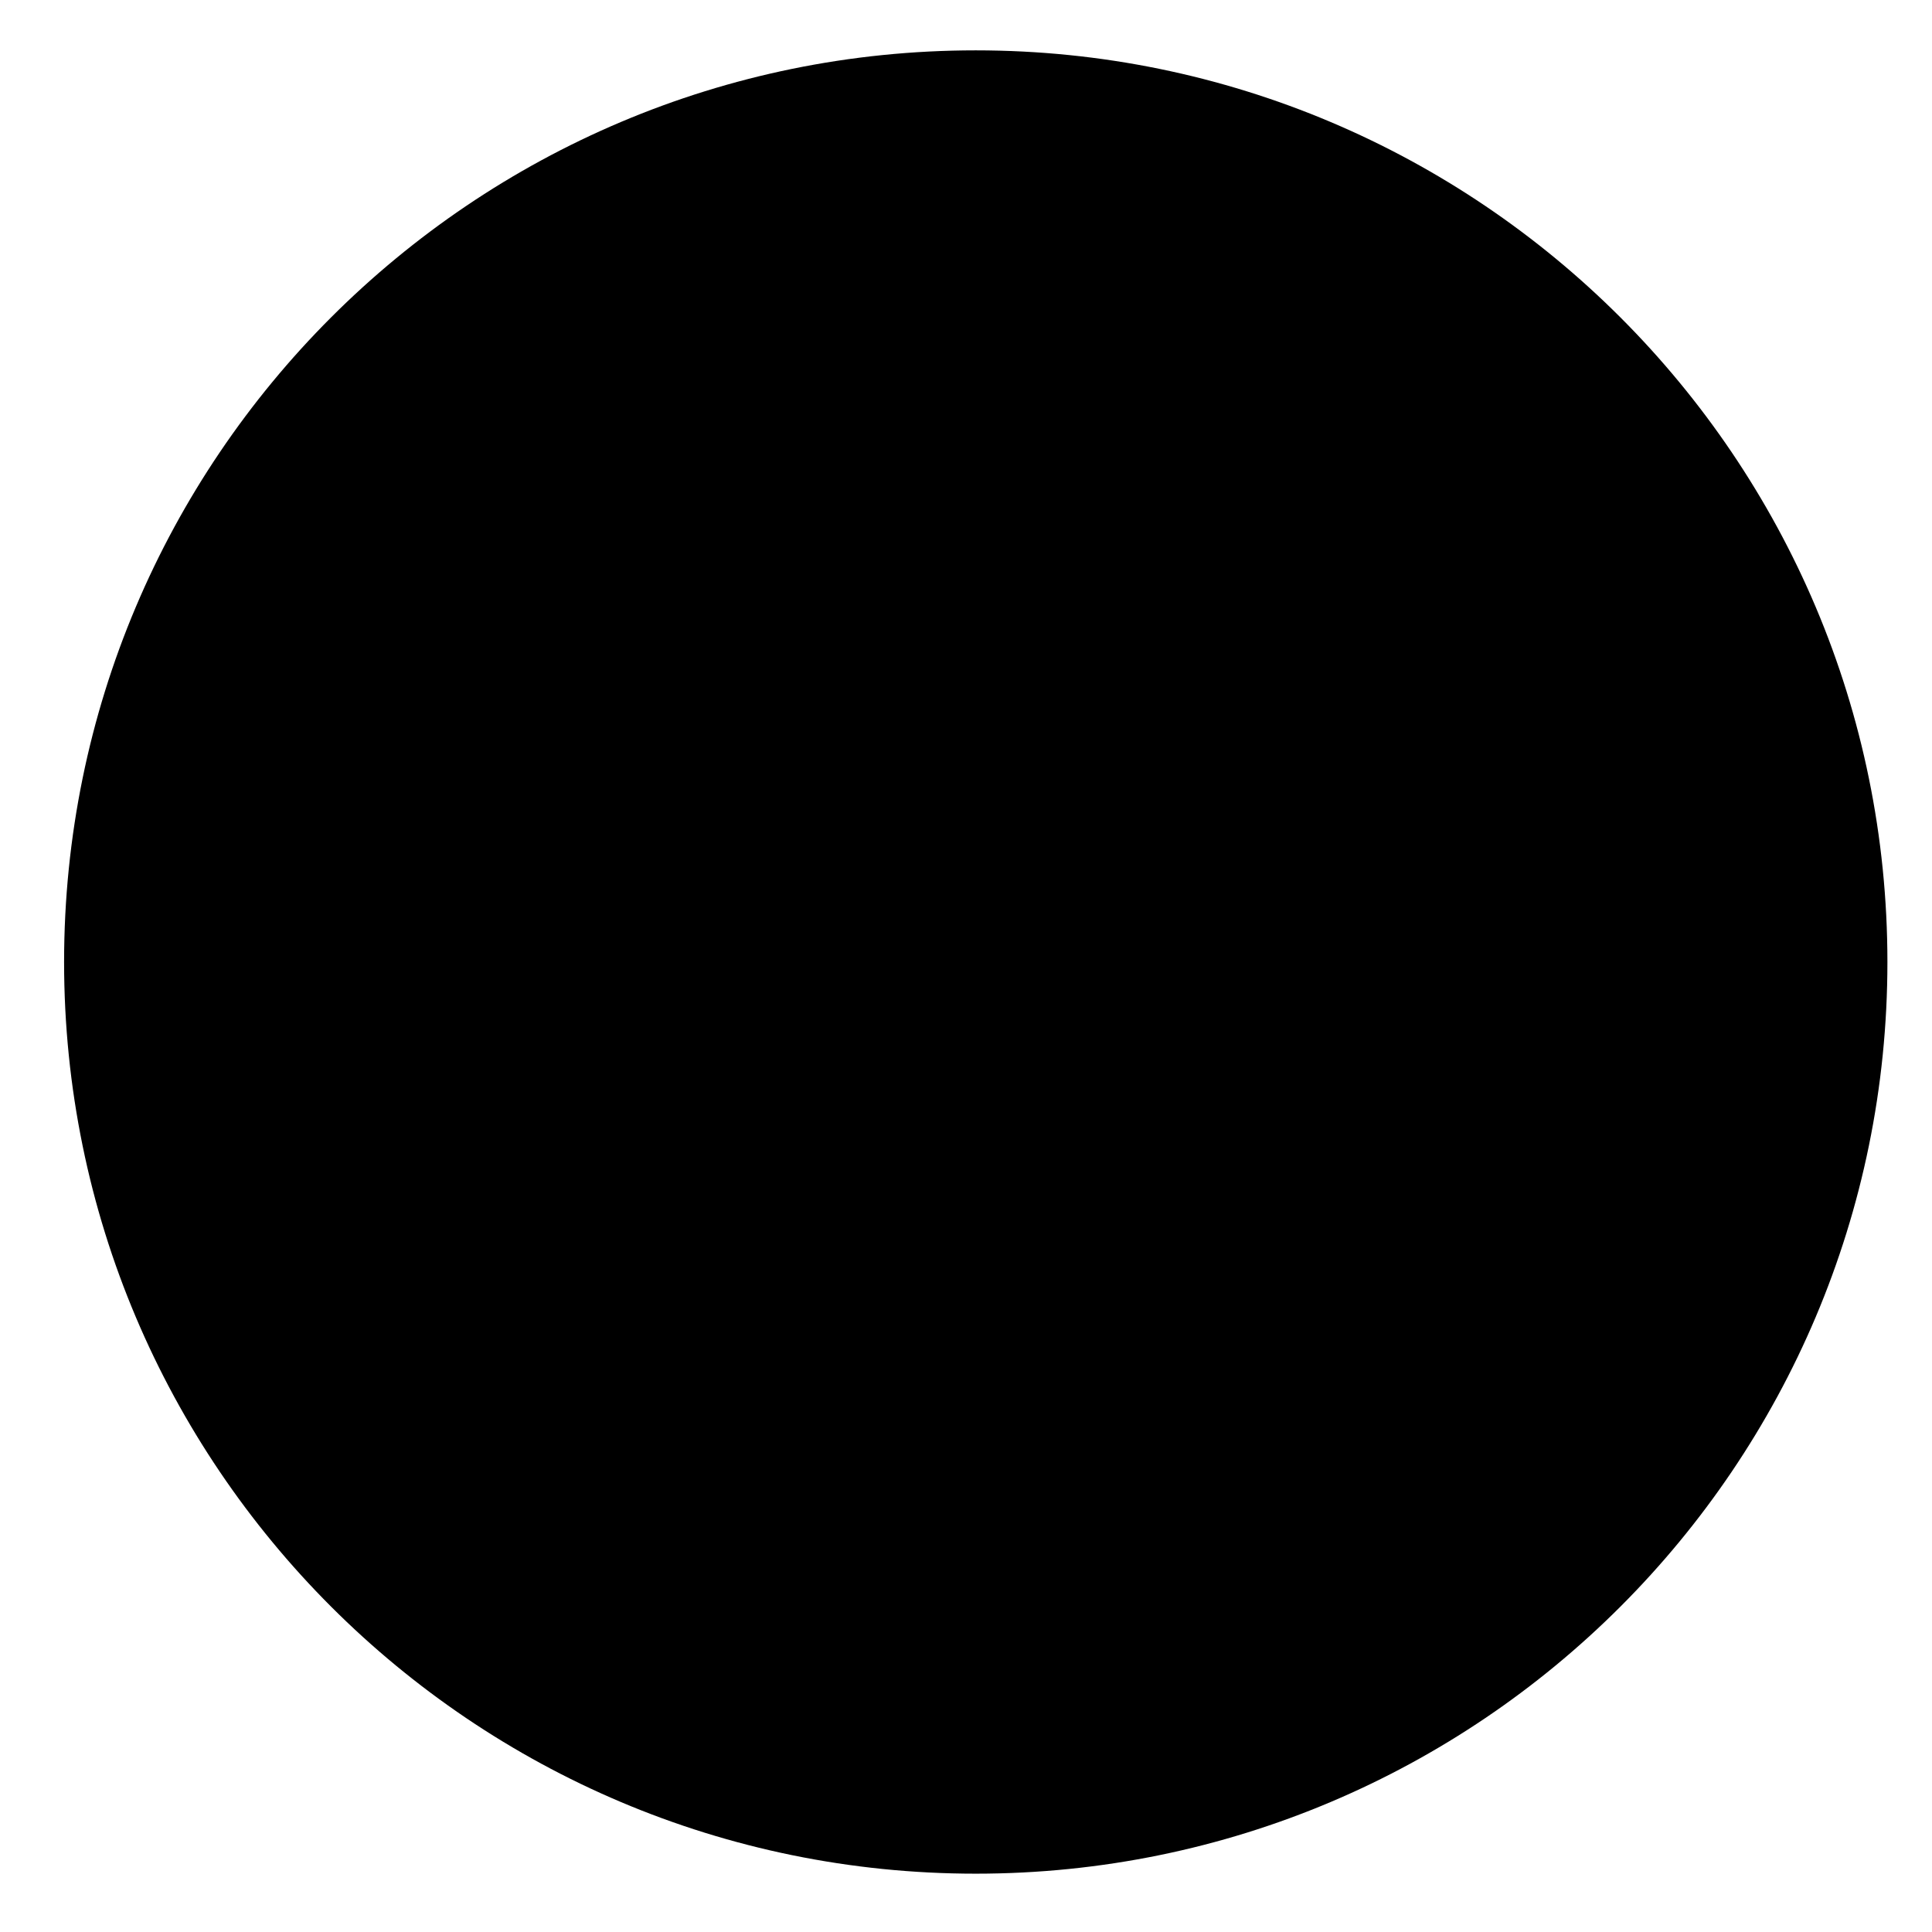
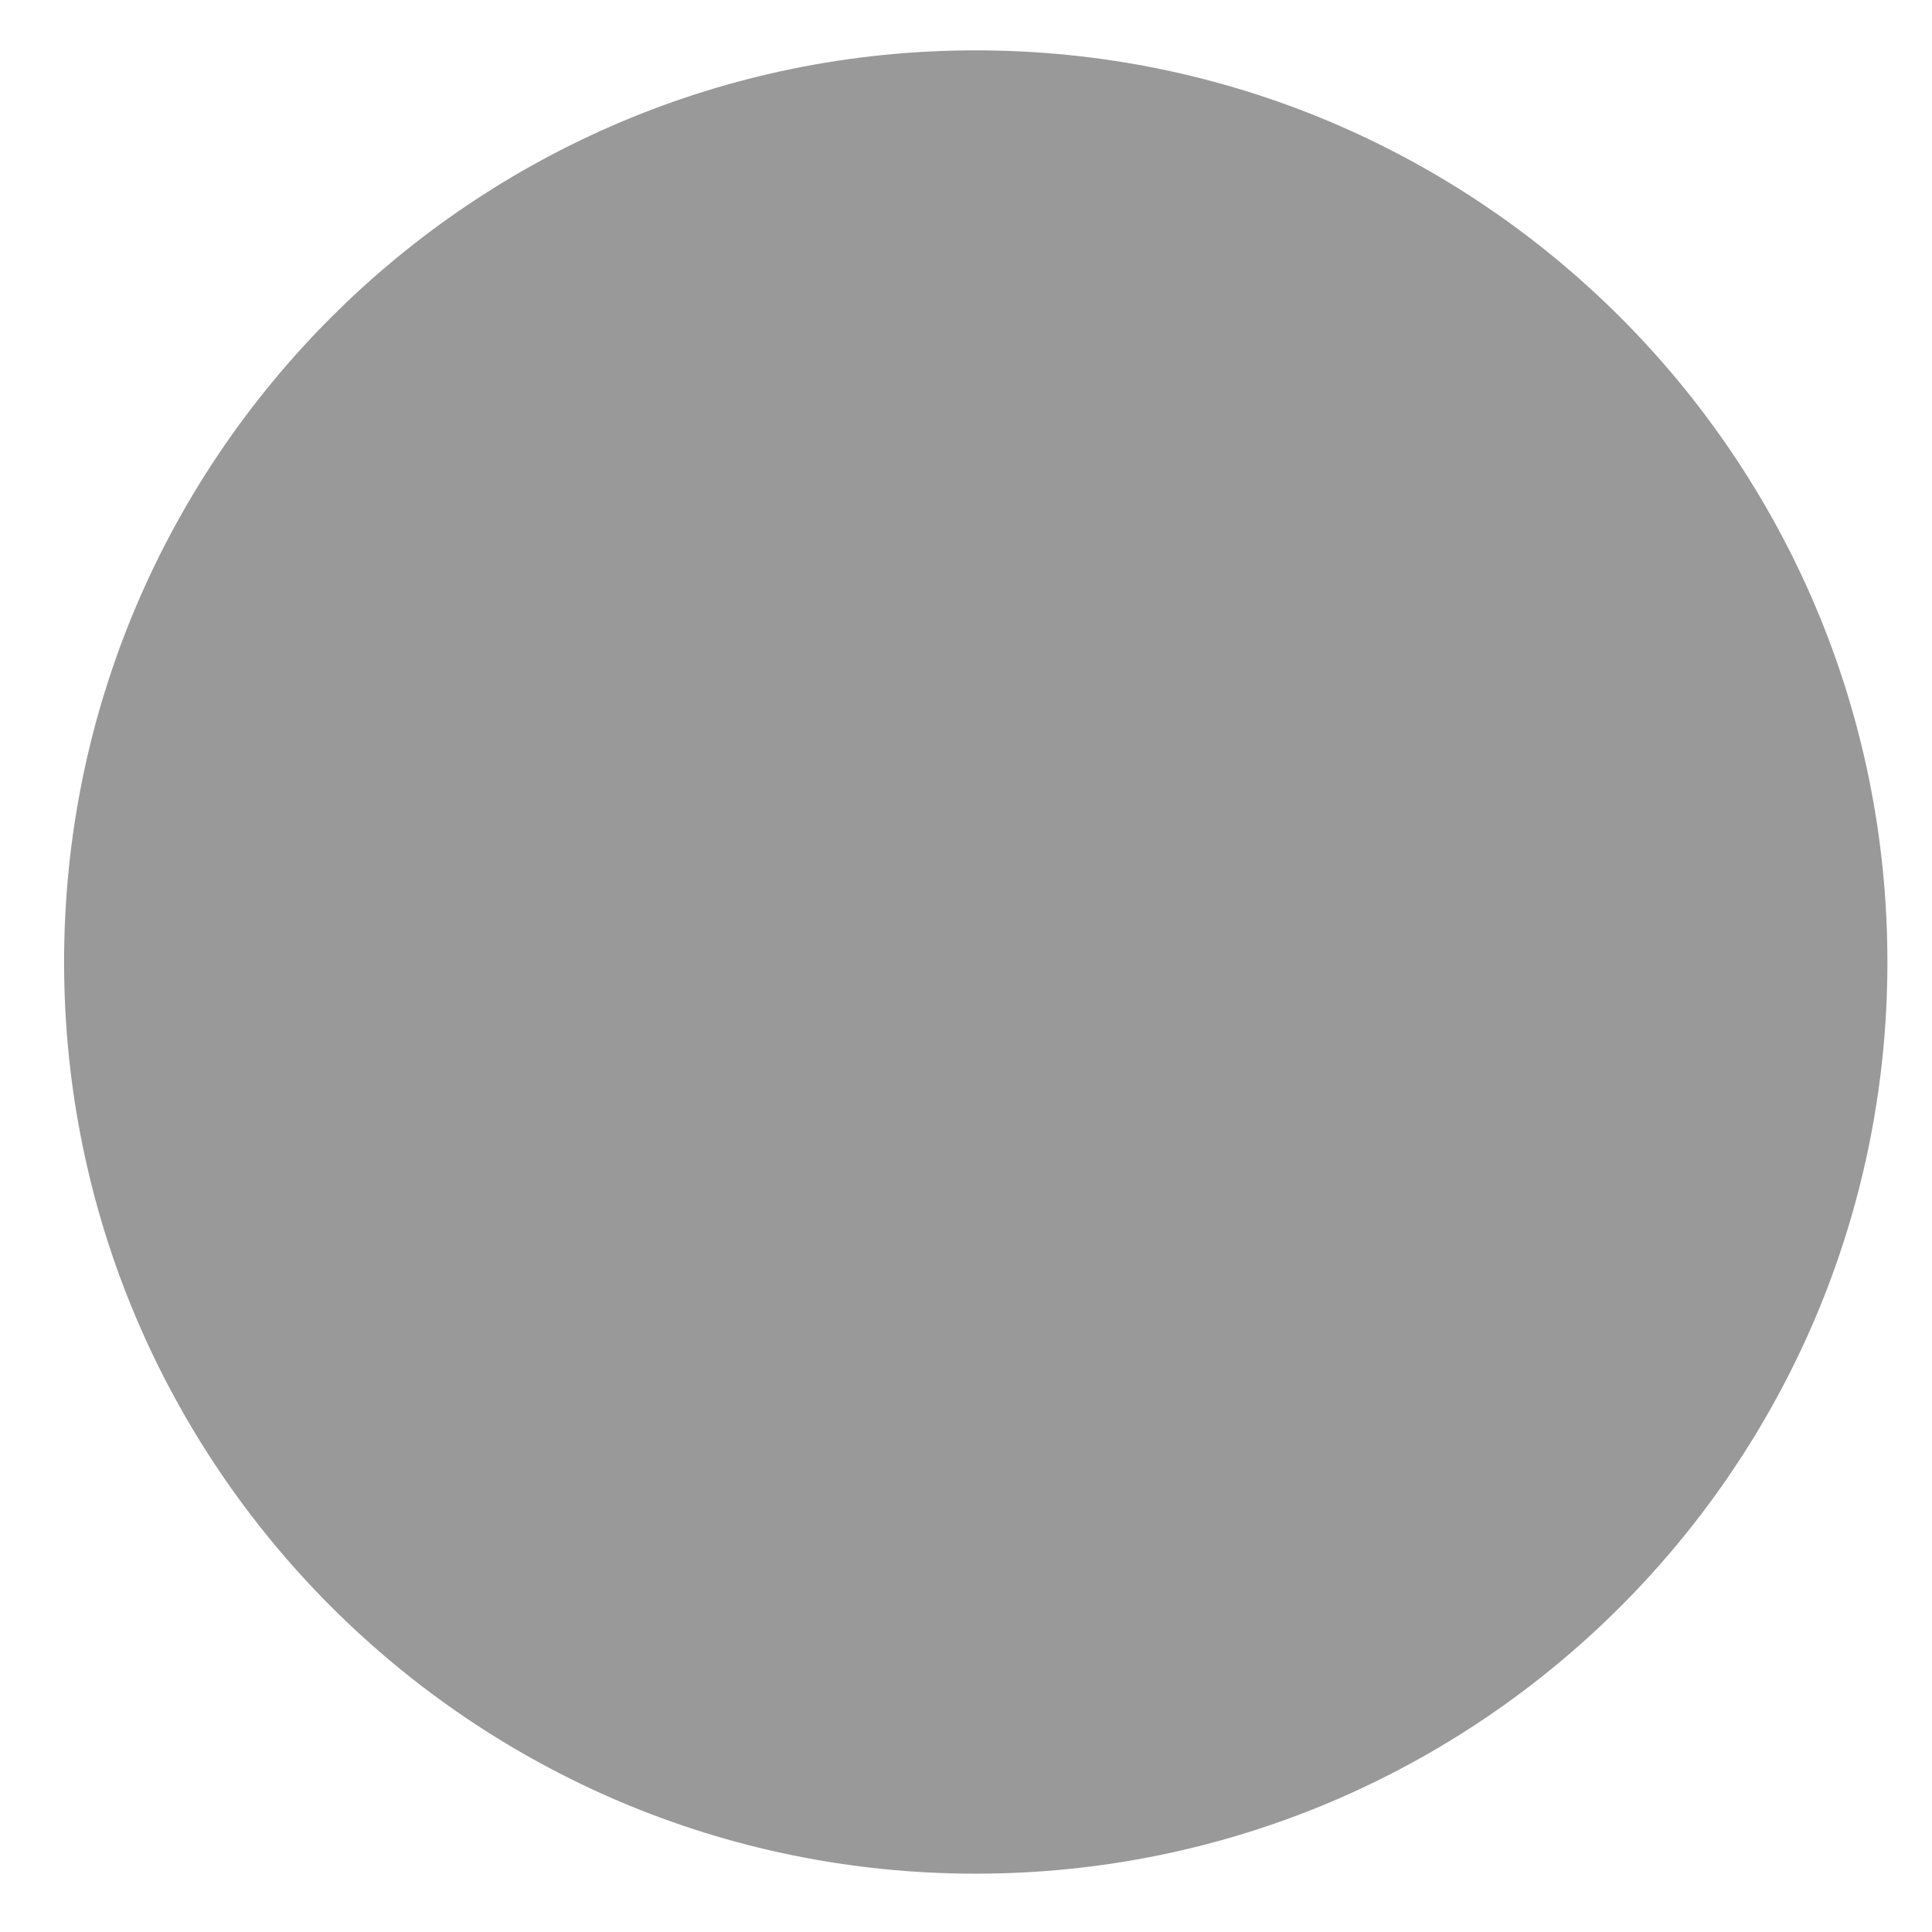
<svg xmlns="http://www.w3.org/2000/svg" width="17.067" height="17.067" id="svg4152" version="1.1" viewBox="0 0 64 64">
  <defs id="defs4154" />
  <g id="layer1">
-     <circle style="fill:_BG_;fill-opacity:1;stroke:_BORDD_;stroke-width:3.656;stroke-miterlimit:4;stroke-dasharray:none;stroke-dashoffset:0;stroke-opacity:1" id="path4485" cx="32.323" cy="31.868" r="30.2" />
+     <circle style="fill:_BG_;fill-opacity:0.4;stroke:_BORD_;stroke-width:3.656;stroke-miterlimit:4;stroke-dasharray:none;stroke-dashoffset:0;stroke-opacity:0.4" id="path4485" cx="32.323" cy="31.868" r="30.2" />
  </g>
</svg>
